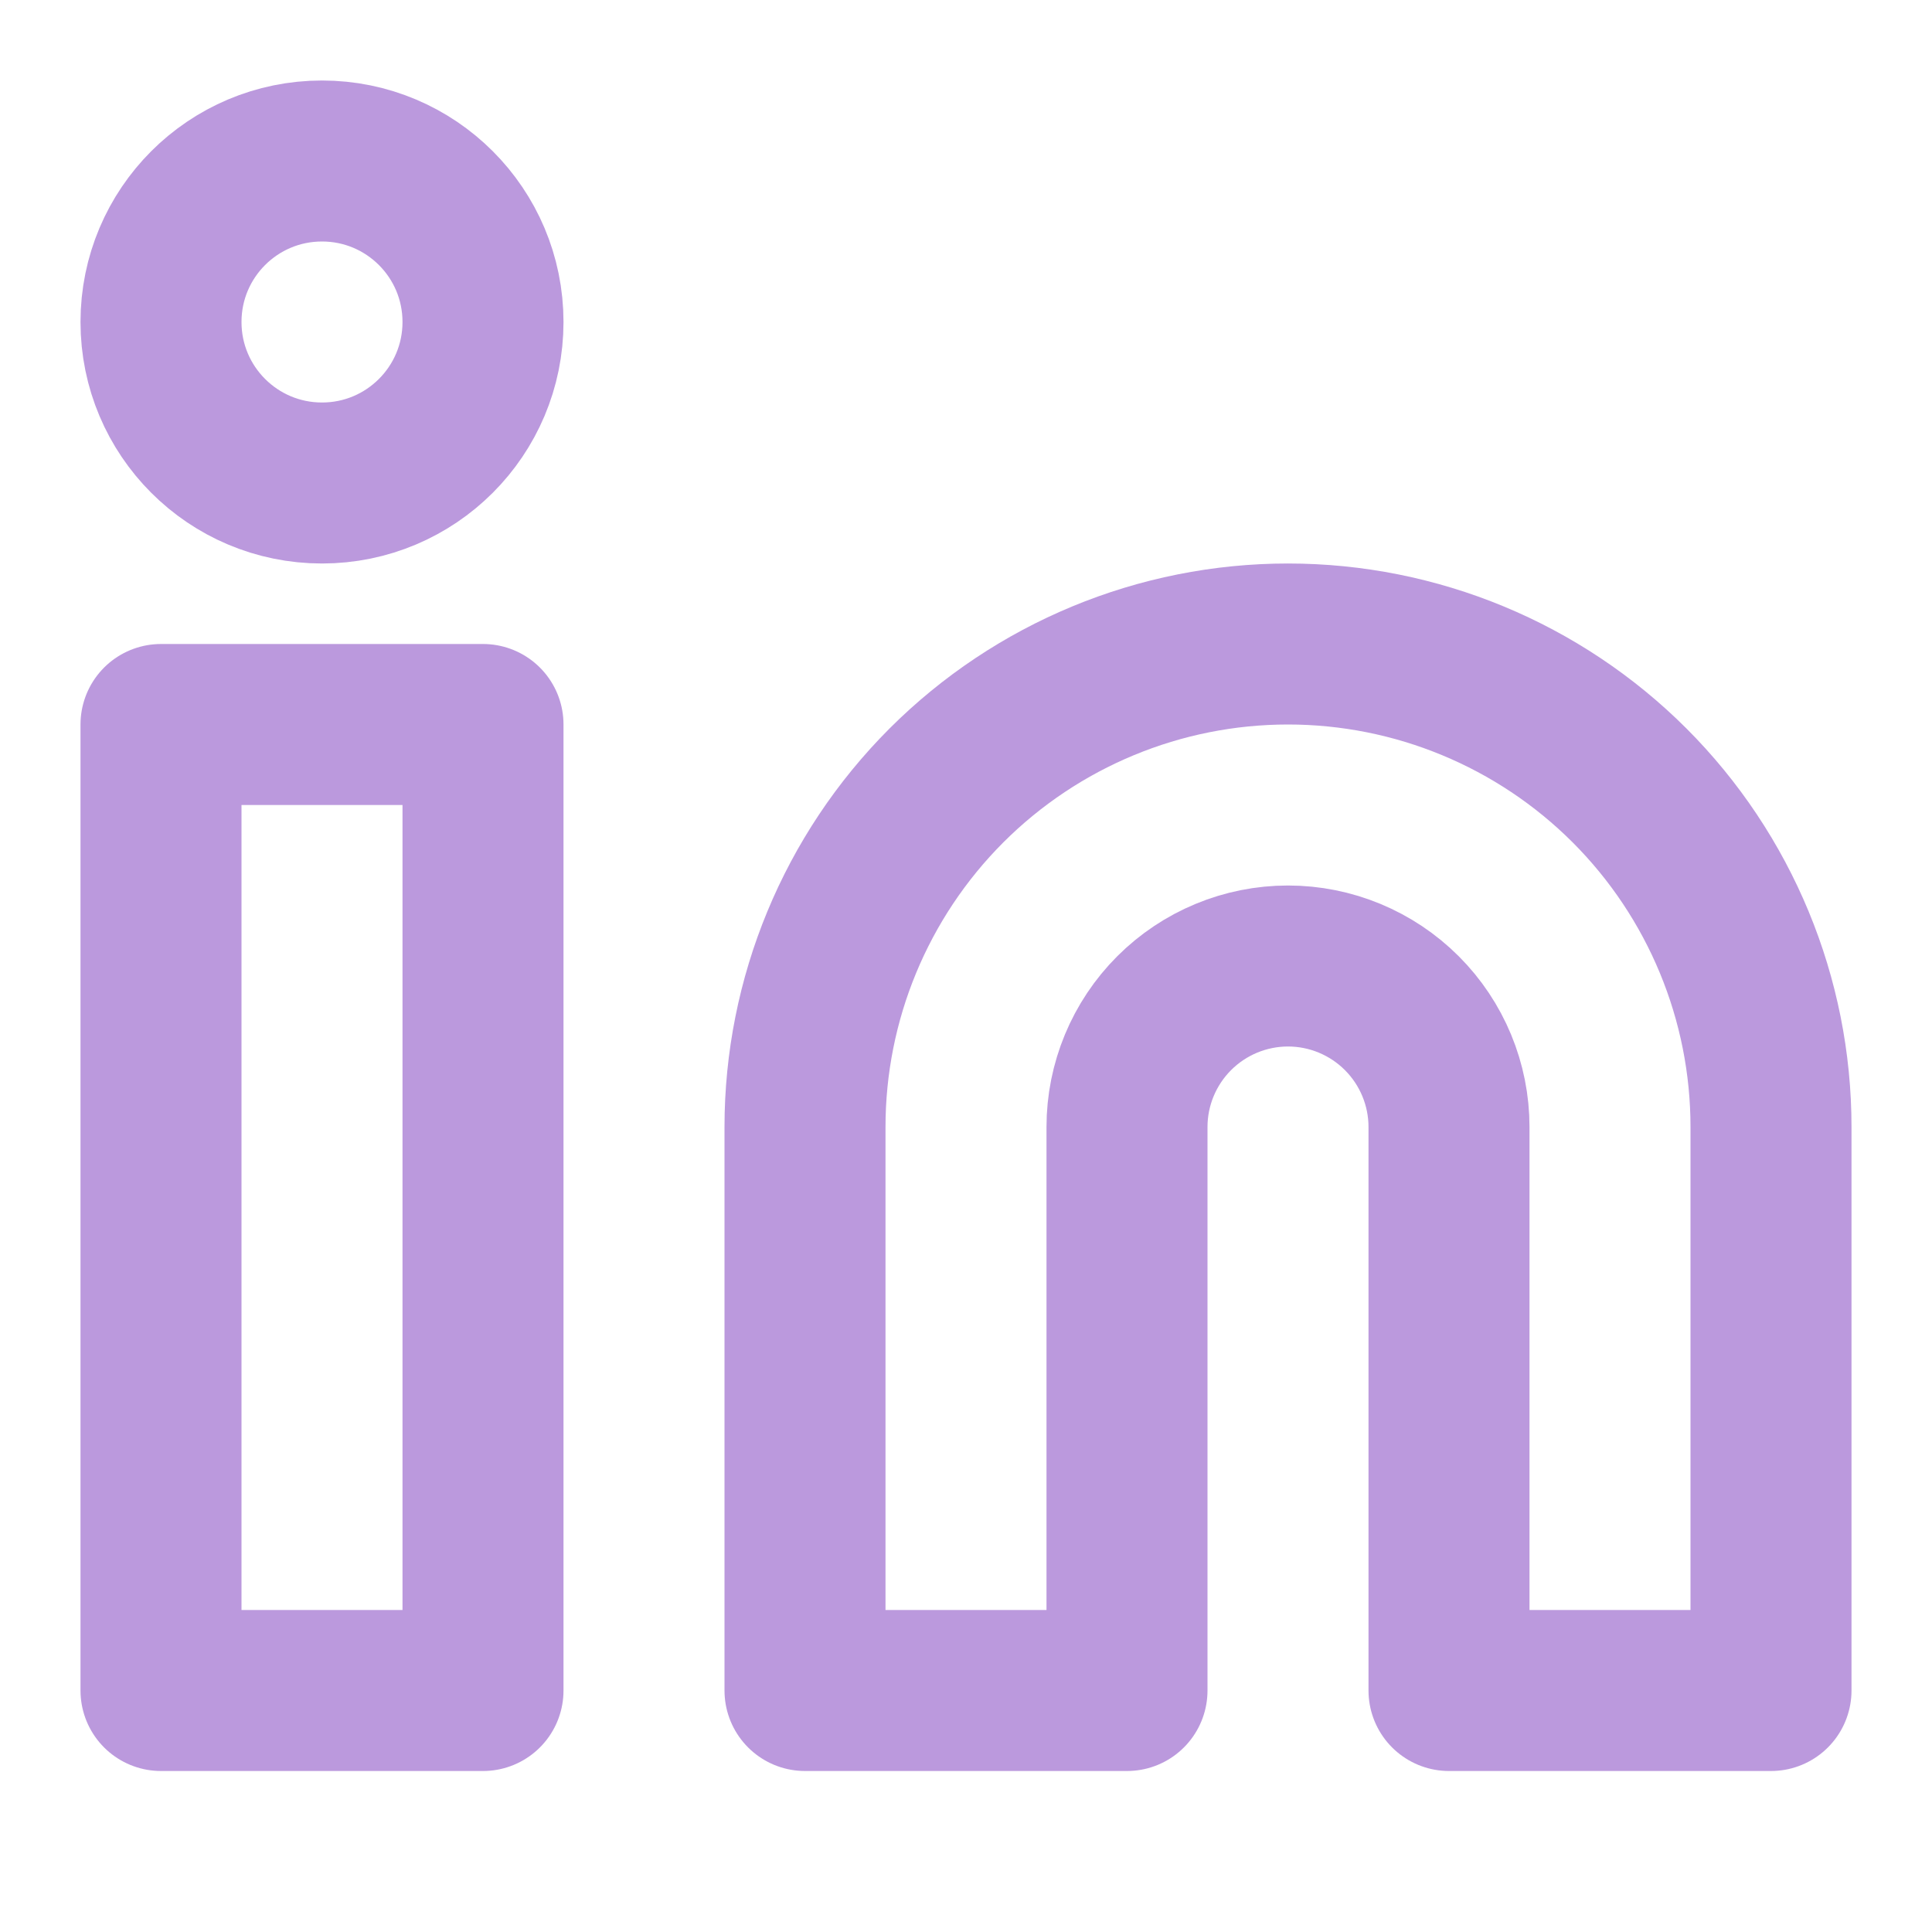
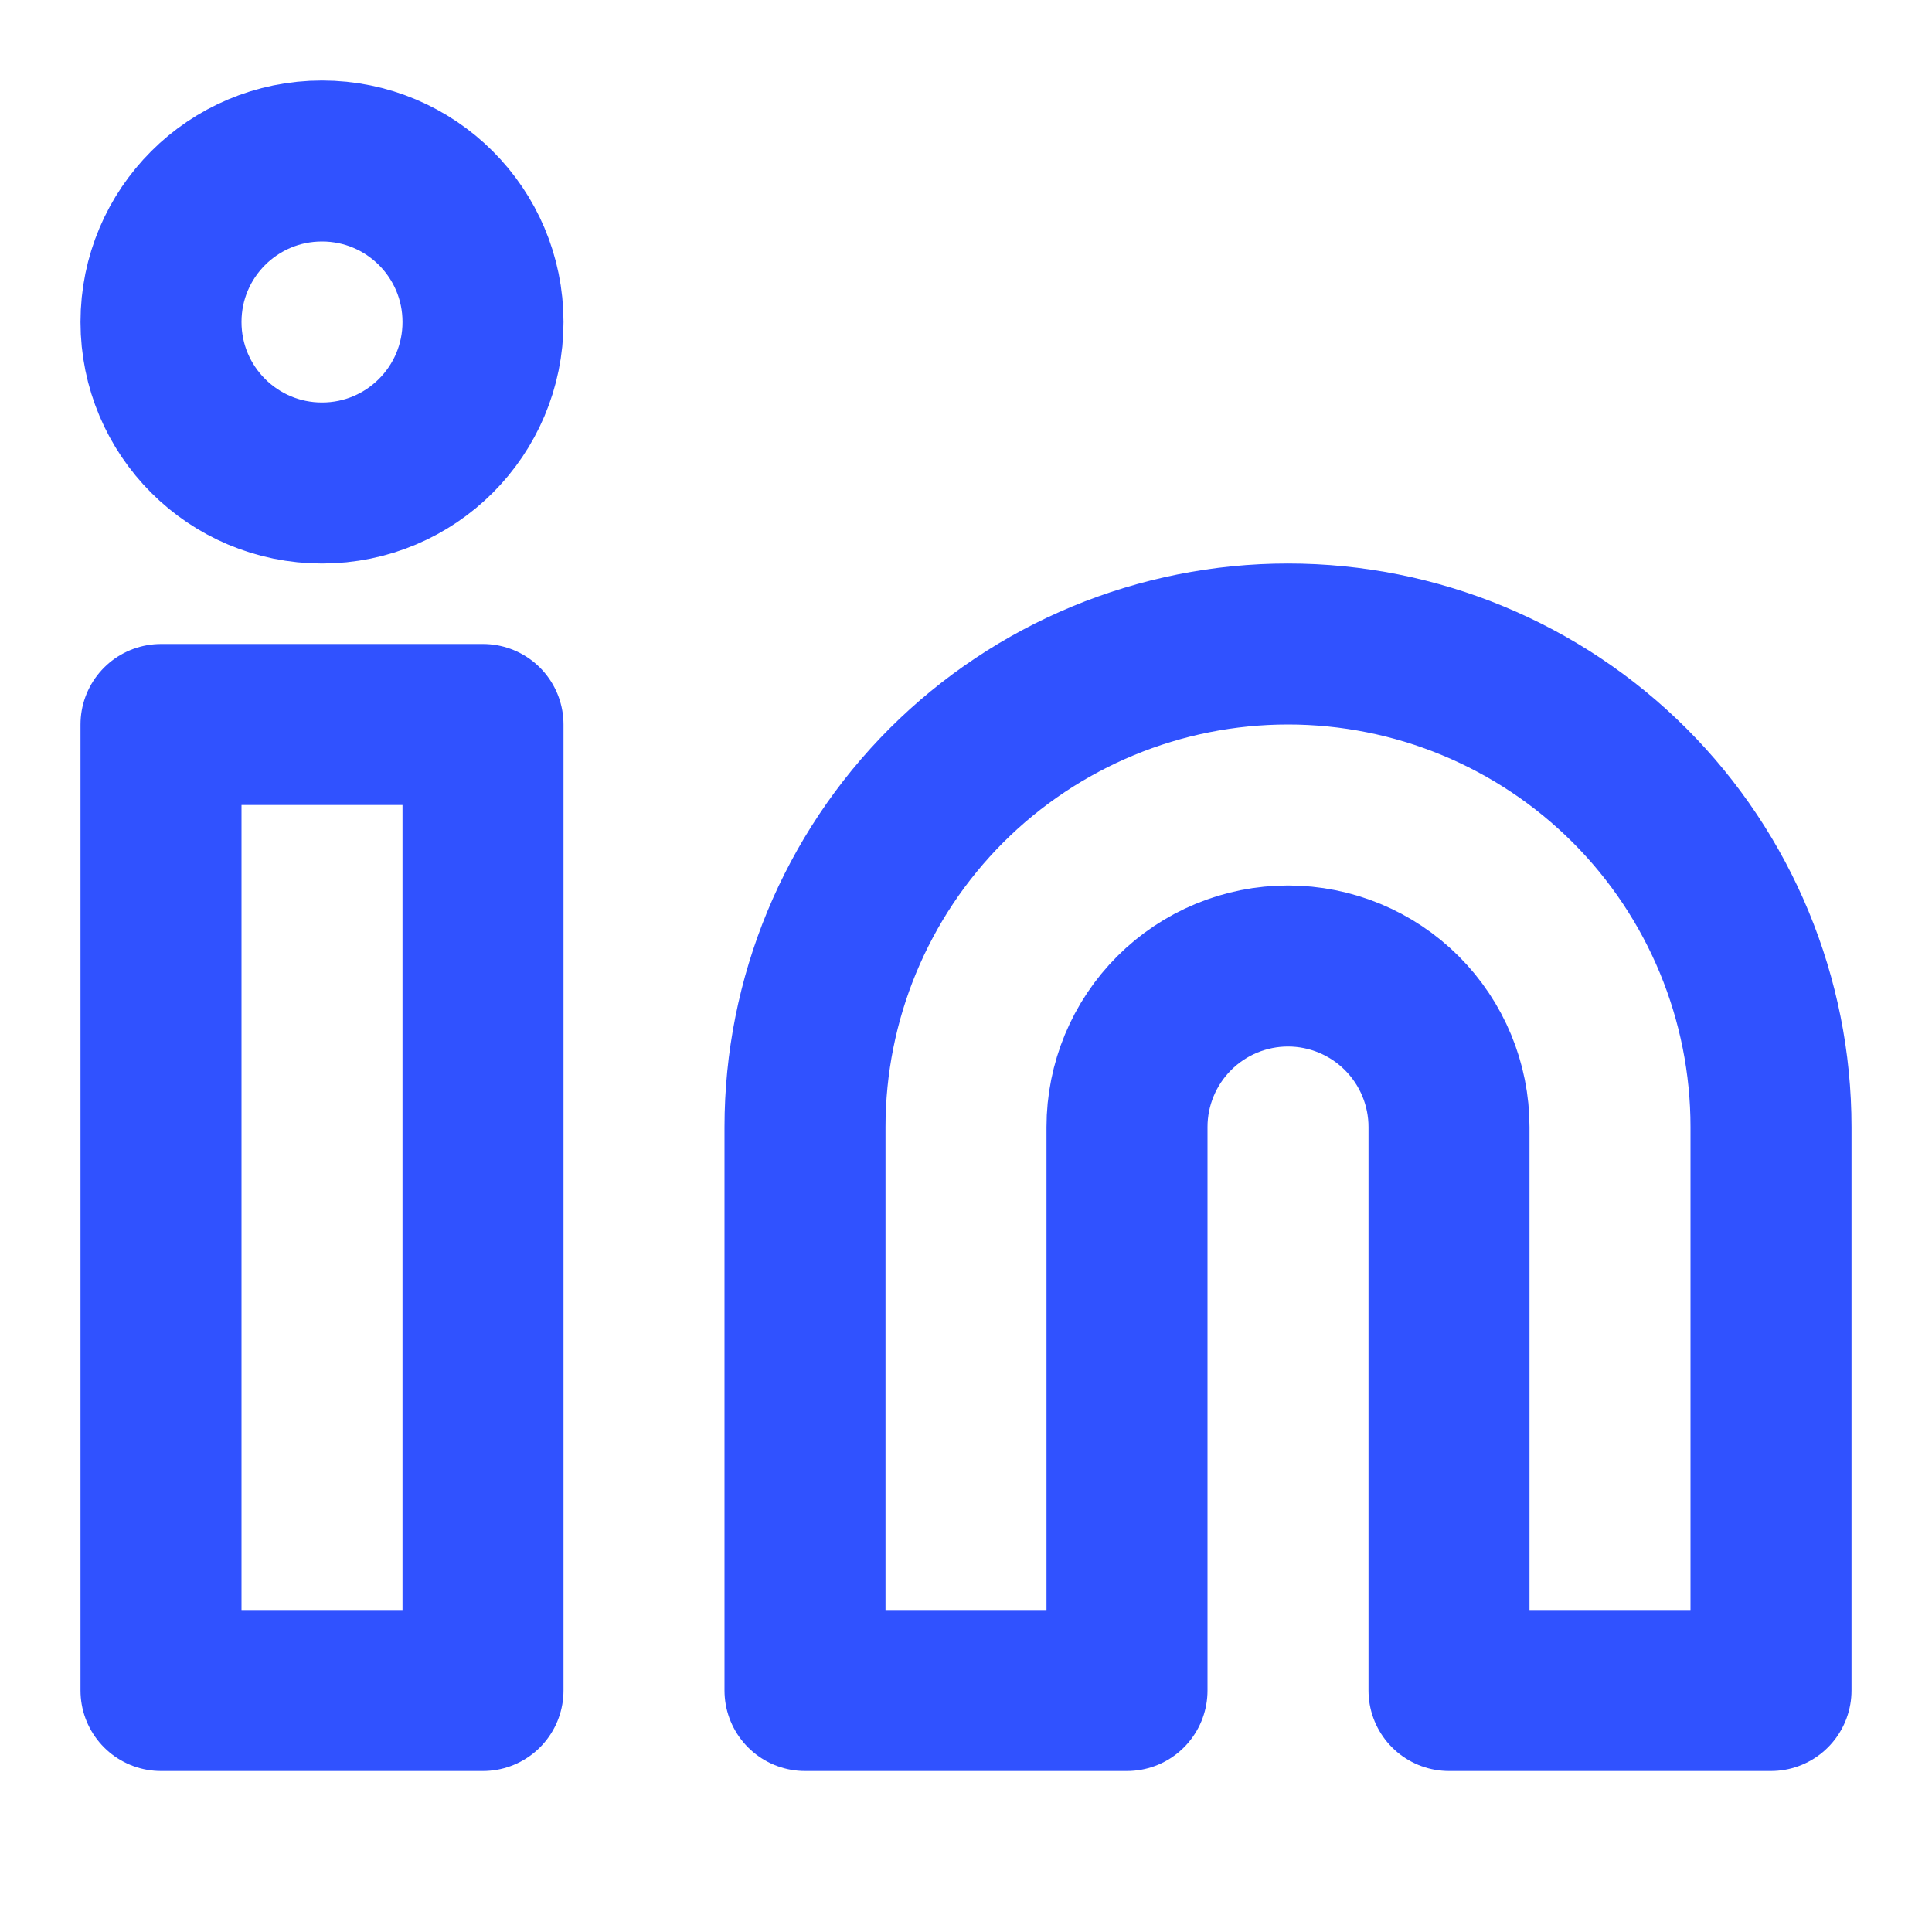
<svg xmlns="http://www.w3.org/2000/svg" width="24" height="24" viewBox="0 0 24 24" fill="none">
-   <path d="M16 8C17.591 8 19.117 8.632 20.243 9.757C21.368 10.883 22 12.409 22 14V21H18V14C18 13.47 17.789 12.961 17.414 12.586C17.039 12.211 16.53 12 16 12C15.47 12 14.961 12.211 14.586 12.586C14.211 12.961 14 13.47 14 14V21H10V14C10 12.409 10.632 10.883 11.757 9.757C12.883 8.632 14.409 8 16 8V8Z" stroke="#BB99DD" stroke-width="2" stroke-linecap="round" stroke-linejoin="round" />
-   <path d="M6 9H2V21H6V9Z" stroke="#BB99DD" stroke-width="2" stroke-linecap="round" stroke-linejoin="round" />
-   <path d="M4 6C5.105 6 6 5.105 6 4C6 2.895 5.105 2 4 2C2.895 2 2 2.895 2 4C2 5.105 2.895 6 4 6Z" stroke="#BB99DD" stroke-width="2" stroke-linecap="round" stroke-linejoin="round" />
+   <path d="M16 8C17.591 8 19.117 8.632 20.243 9.757C21.368 10.883 22 12.409 22 14V21H18V14C18 13.47 17.789 12.961 17.414 12.586C17.039 12.211 16.53 12 16 12C15.47 12 14.961 12.211 14.586 12.586C14.211 12.961 14 13.47 14 14V21H10V14C10 12.409 10.632 10.883 11.757 9.757C12.883 8.632 14.409 8 16 8V8Z" stroke="#3052FF" stroke-width="2" stroke-linecap="round" stroke-linejoin="round" />
+   <path d="M6 9H2V21H6V9Z" stroke="#3052FF" stroke-width="2" stroke-linecap="round" stroke-linejoin="round" />
+   <path d="M4 6C5.105 6 6 5.105 6 4C6 2.895 5.105 2 4 2C2.895 2 2 2.895 2 4C2 5.105 2.895 6 4 6Z" stroke="#3052FF" stroke-width="2" stroke-linecap="round" stroke-linejoin="round" />
</svg>
